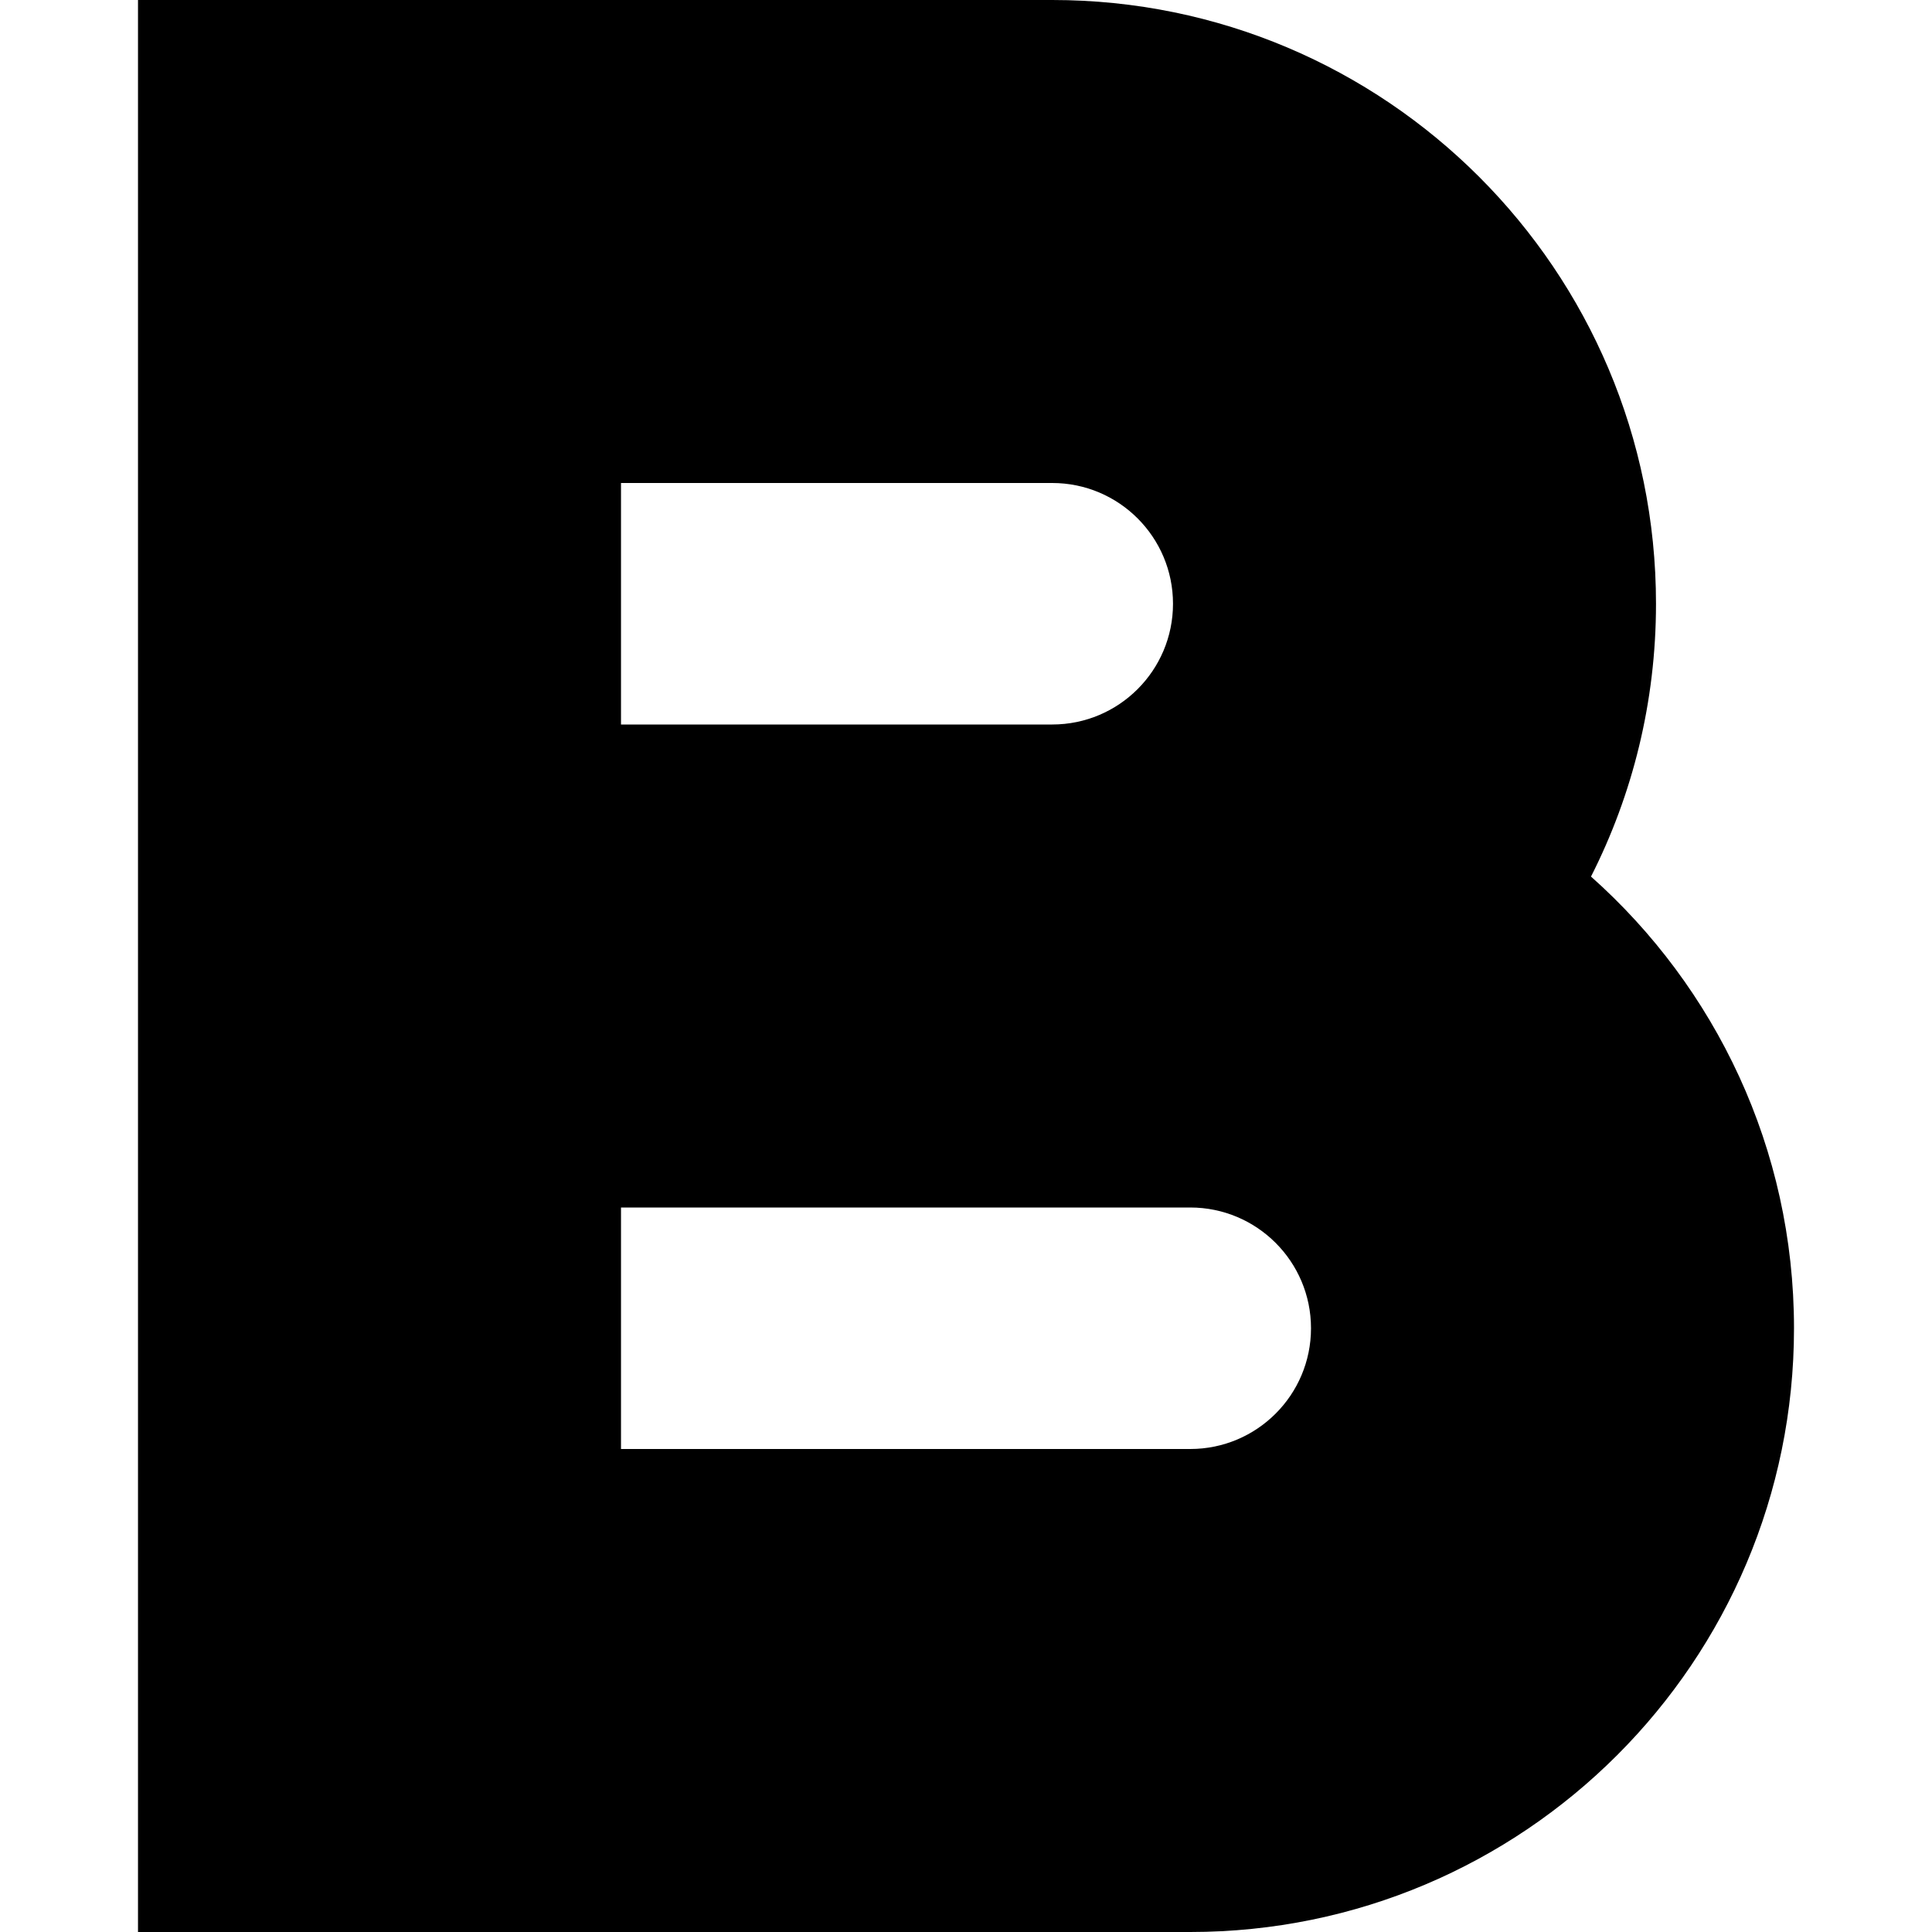
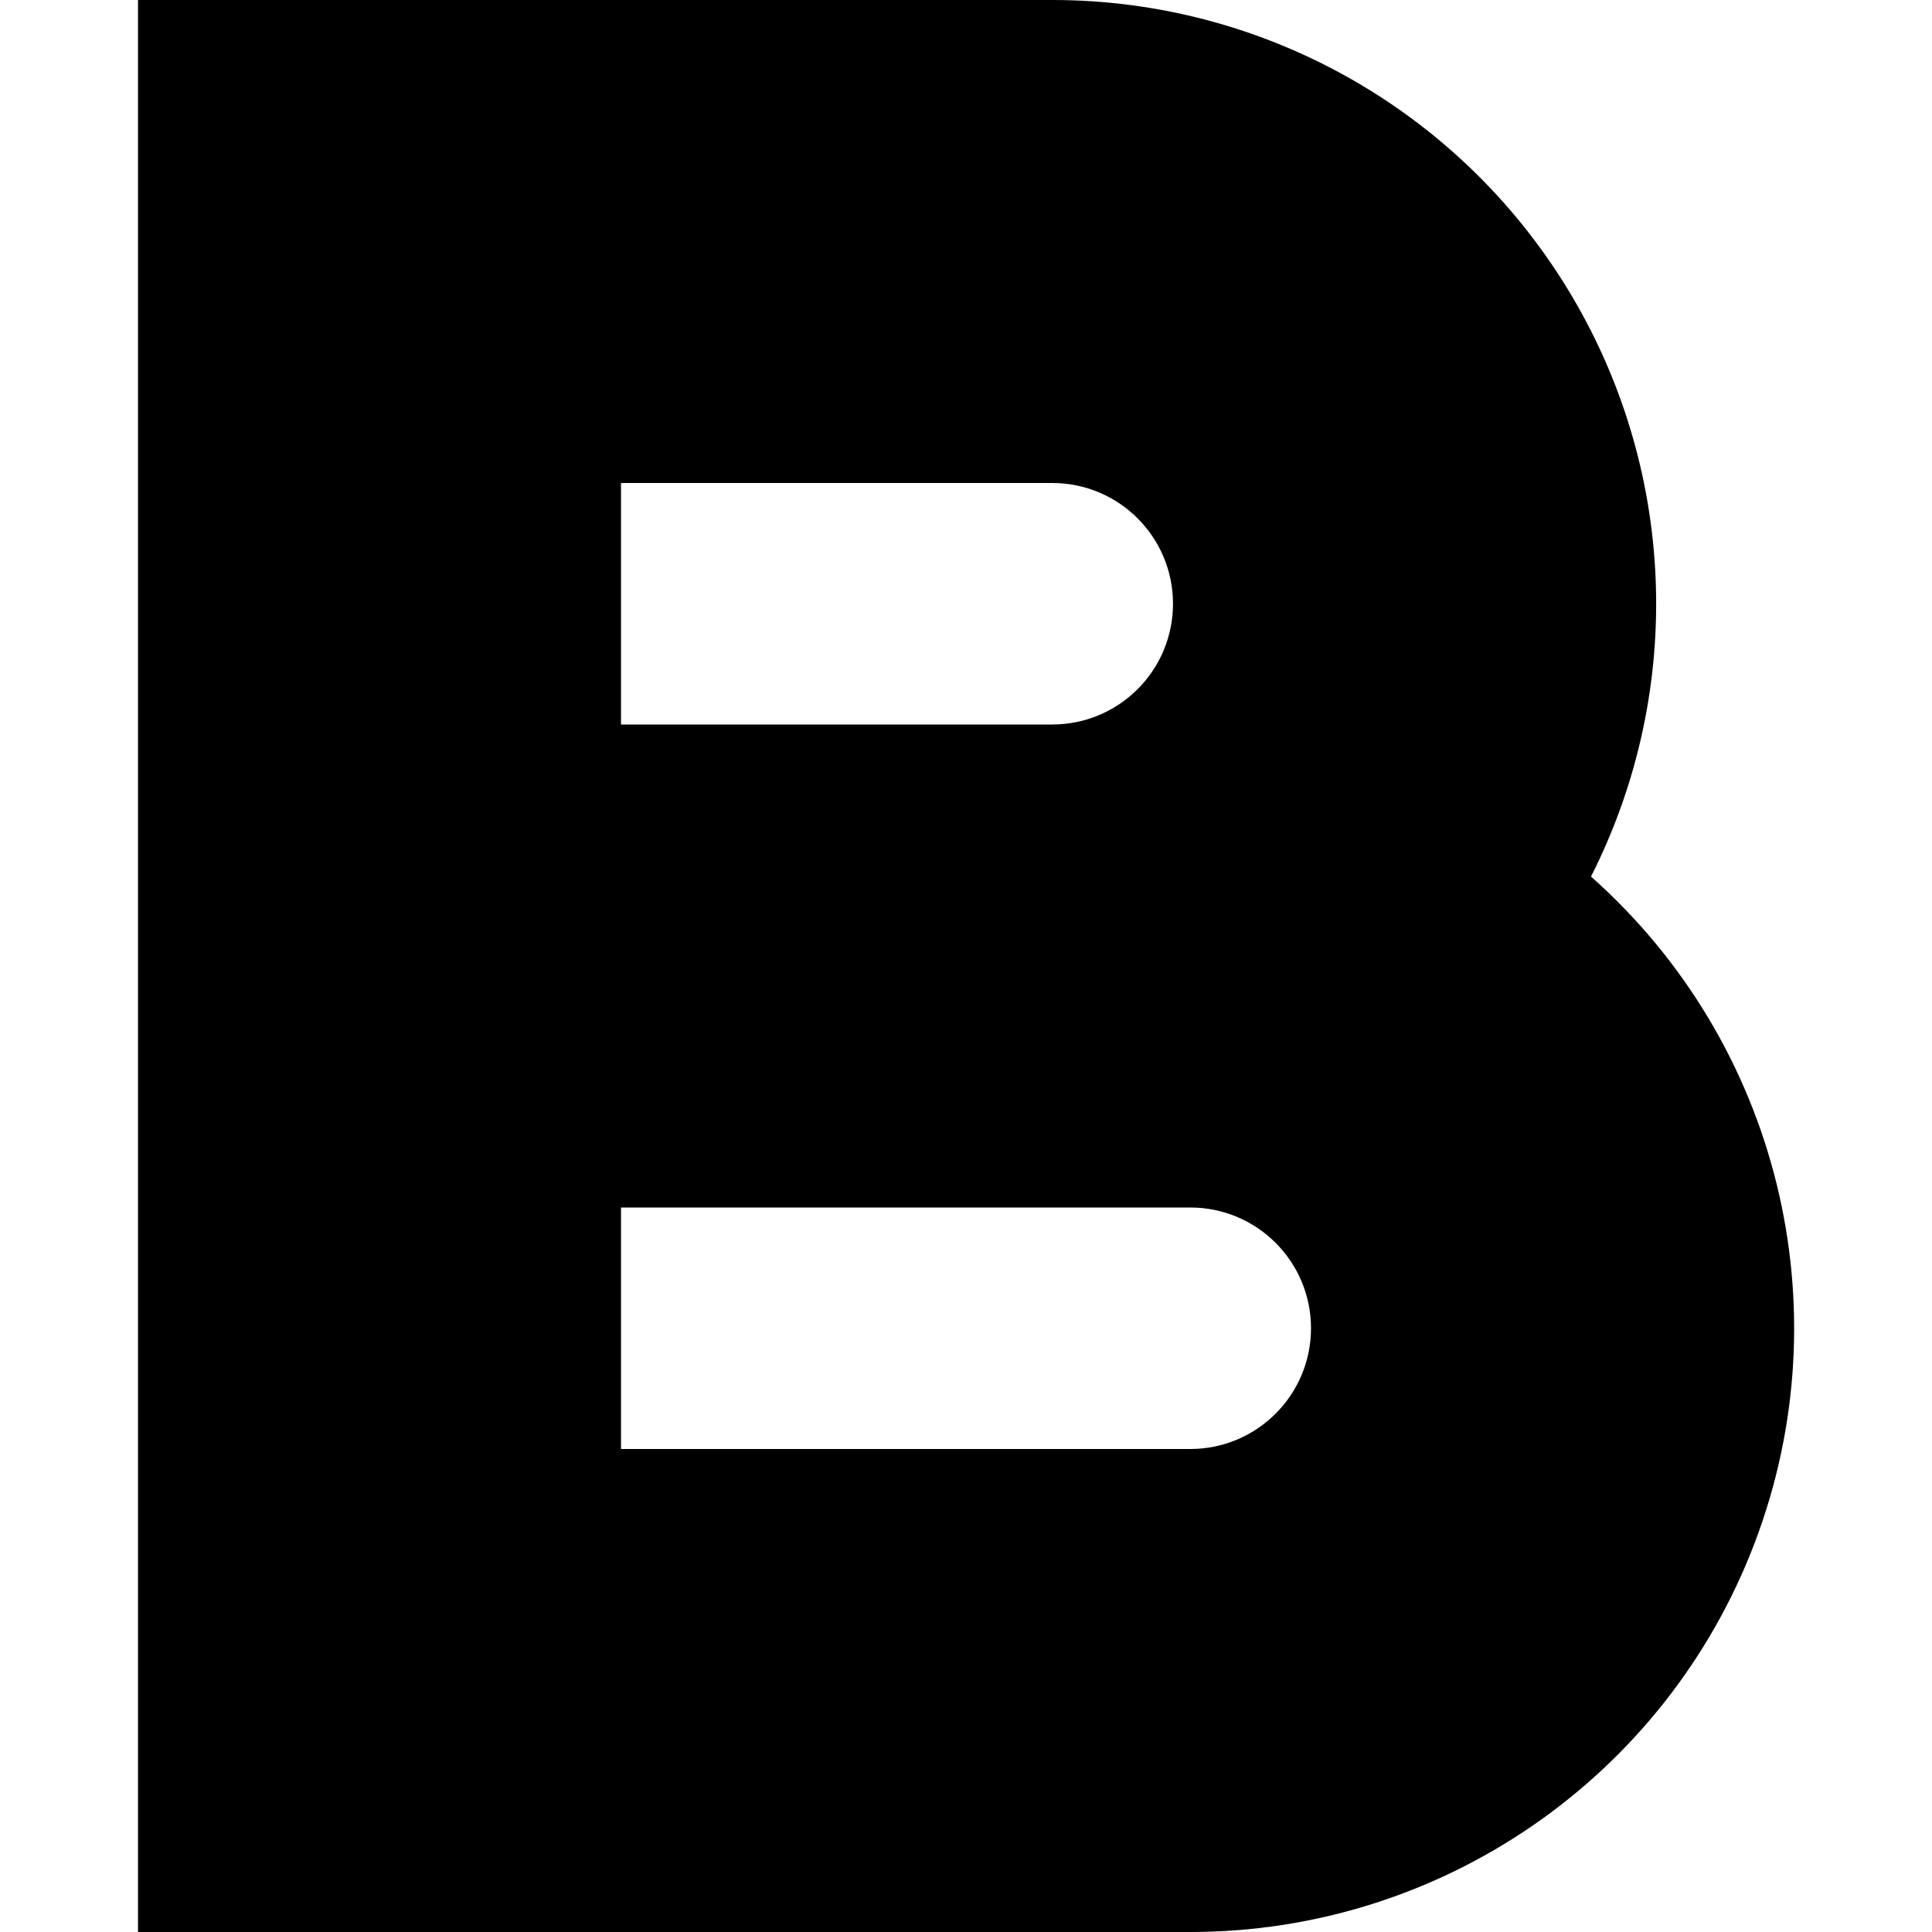
- <svg xmlns="http://www.w3.org/2000/svg" width="224" height="224" viewBox="0 0 14 14" fill="none" version="1.1" id="svg1">
-   <defs id="defs1" />
-   <g id="SVGRepo_iconCarrier" transform="translate(-1,-1)">
-     <path fill-rule="evenodd" clip-rule="evenodd" d="M 2,1 H 8.625 C 11.041,1 13,2.959 13,5.375 13,6.087 12.83,6.759 12.529,7.352 13.431,8.154 14,9.323 14,10.625 14,13.041 12.041,15 9.625,15 H 2 Z m 3.5,8.75 v 1.75 h 4.125 c 0.483,0 0.875,-0.392 0.875,-0.875 0,-0.483 -0.392,-0.875 -0.875,-0.875 z m 0,-3.5 H 8.625 C 9.108,6.25 9.5,5.858 9.5,5.375 9.5,4.892 9.108,4.5 8.625,4.5 H 5.5 Z" fill="#000000" id="path1" />
-   </g>
+ <svg xmlns="http://www.w3.org/2000/svg" width="224" height="224" viewBox="0 0 14 14" fill="none">
+   <path fill-rule="evenodd" clip-rule="evenodd" d="M1 0h6.625a4.375 4.375 0 013.904 6.352A4.375 4.375 0 018.625 14H1zm3.5 8.75v1.75h4.125a.875.875 0 000-1.75zm0-3.5h3.125a.875.875 0 100-1.75H4.5z" fill="#000" />
</svg>
